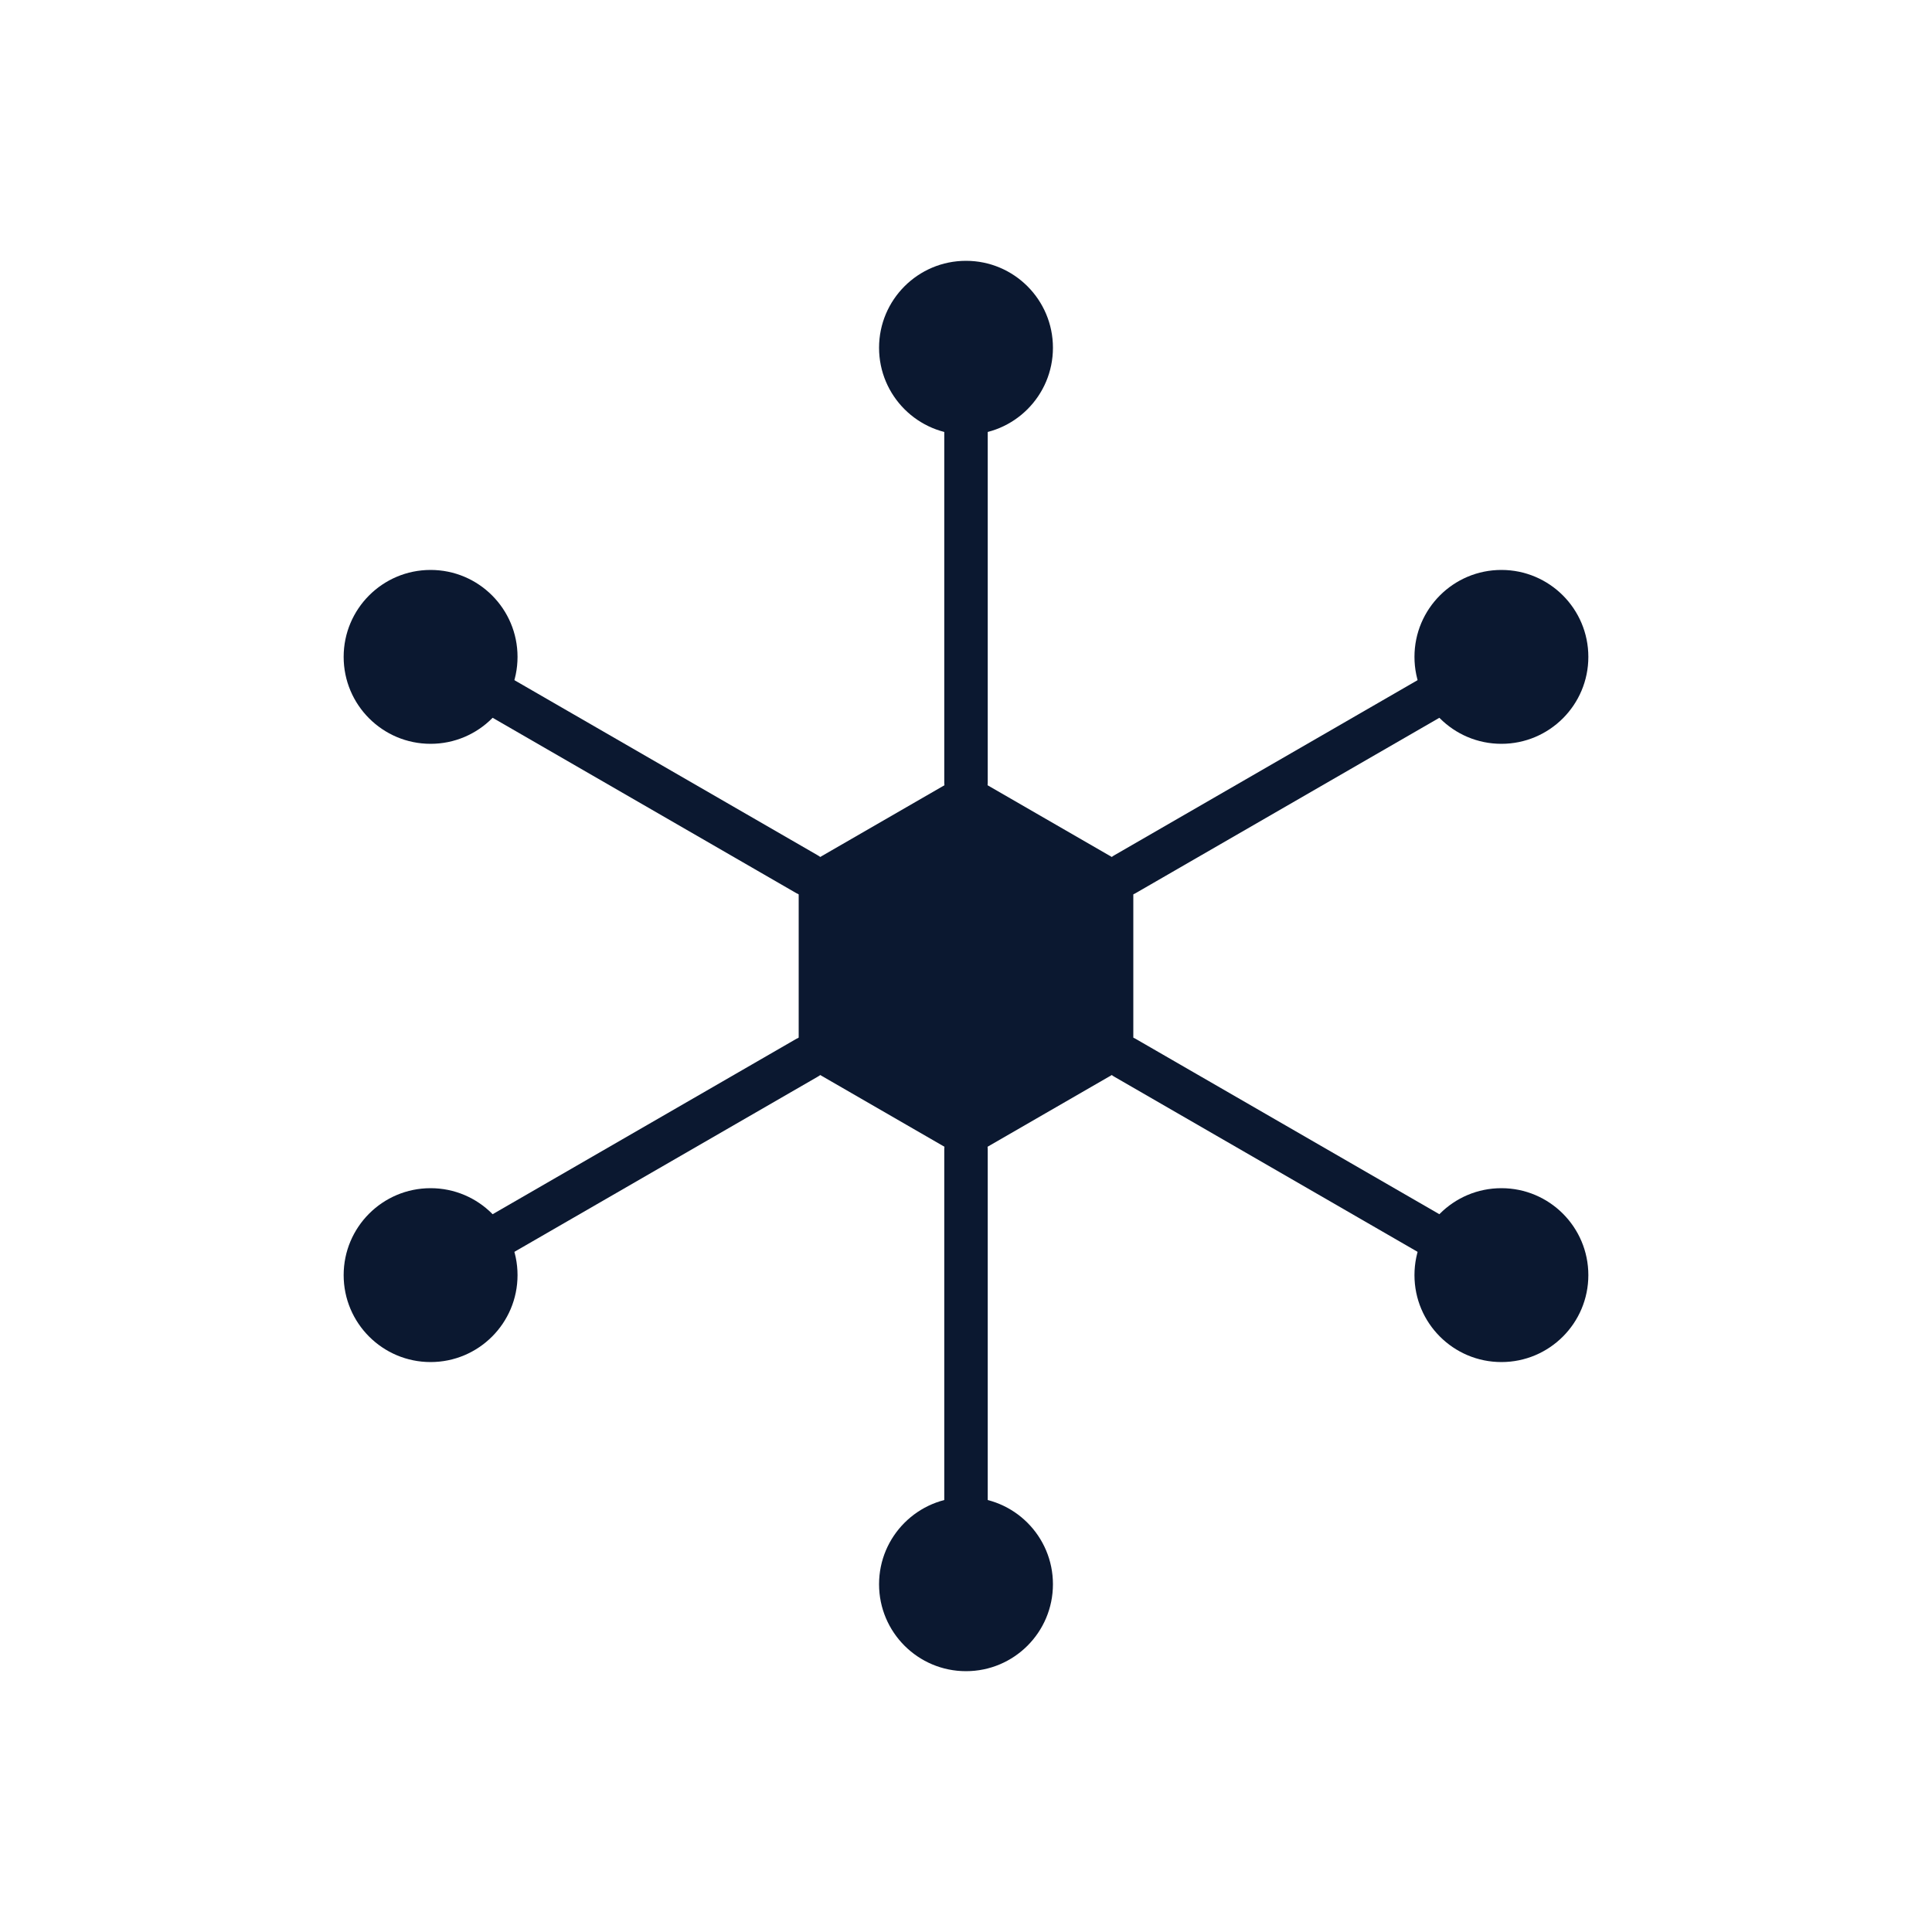
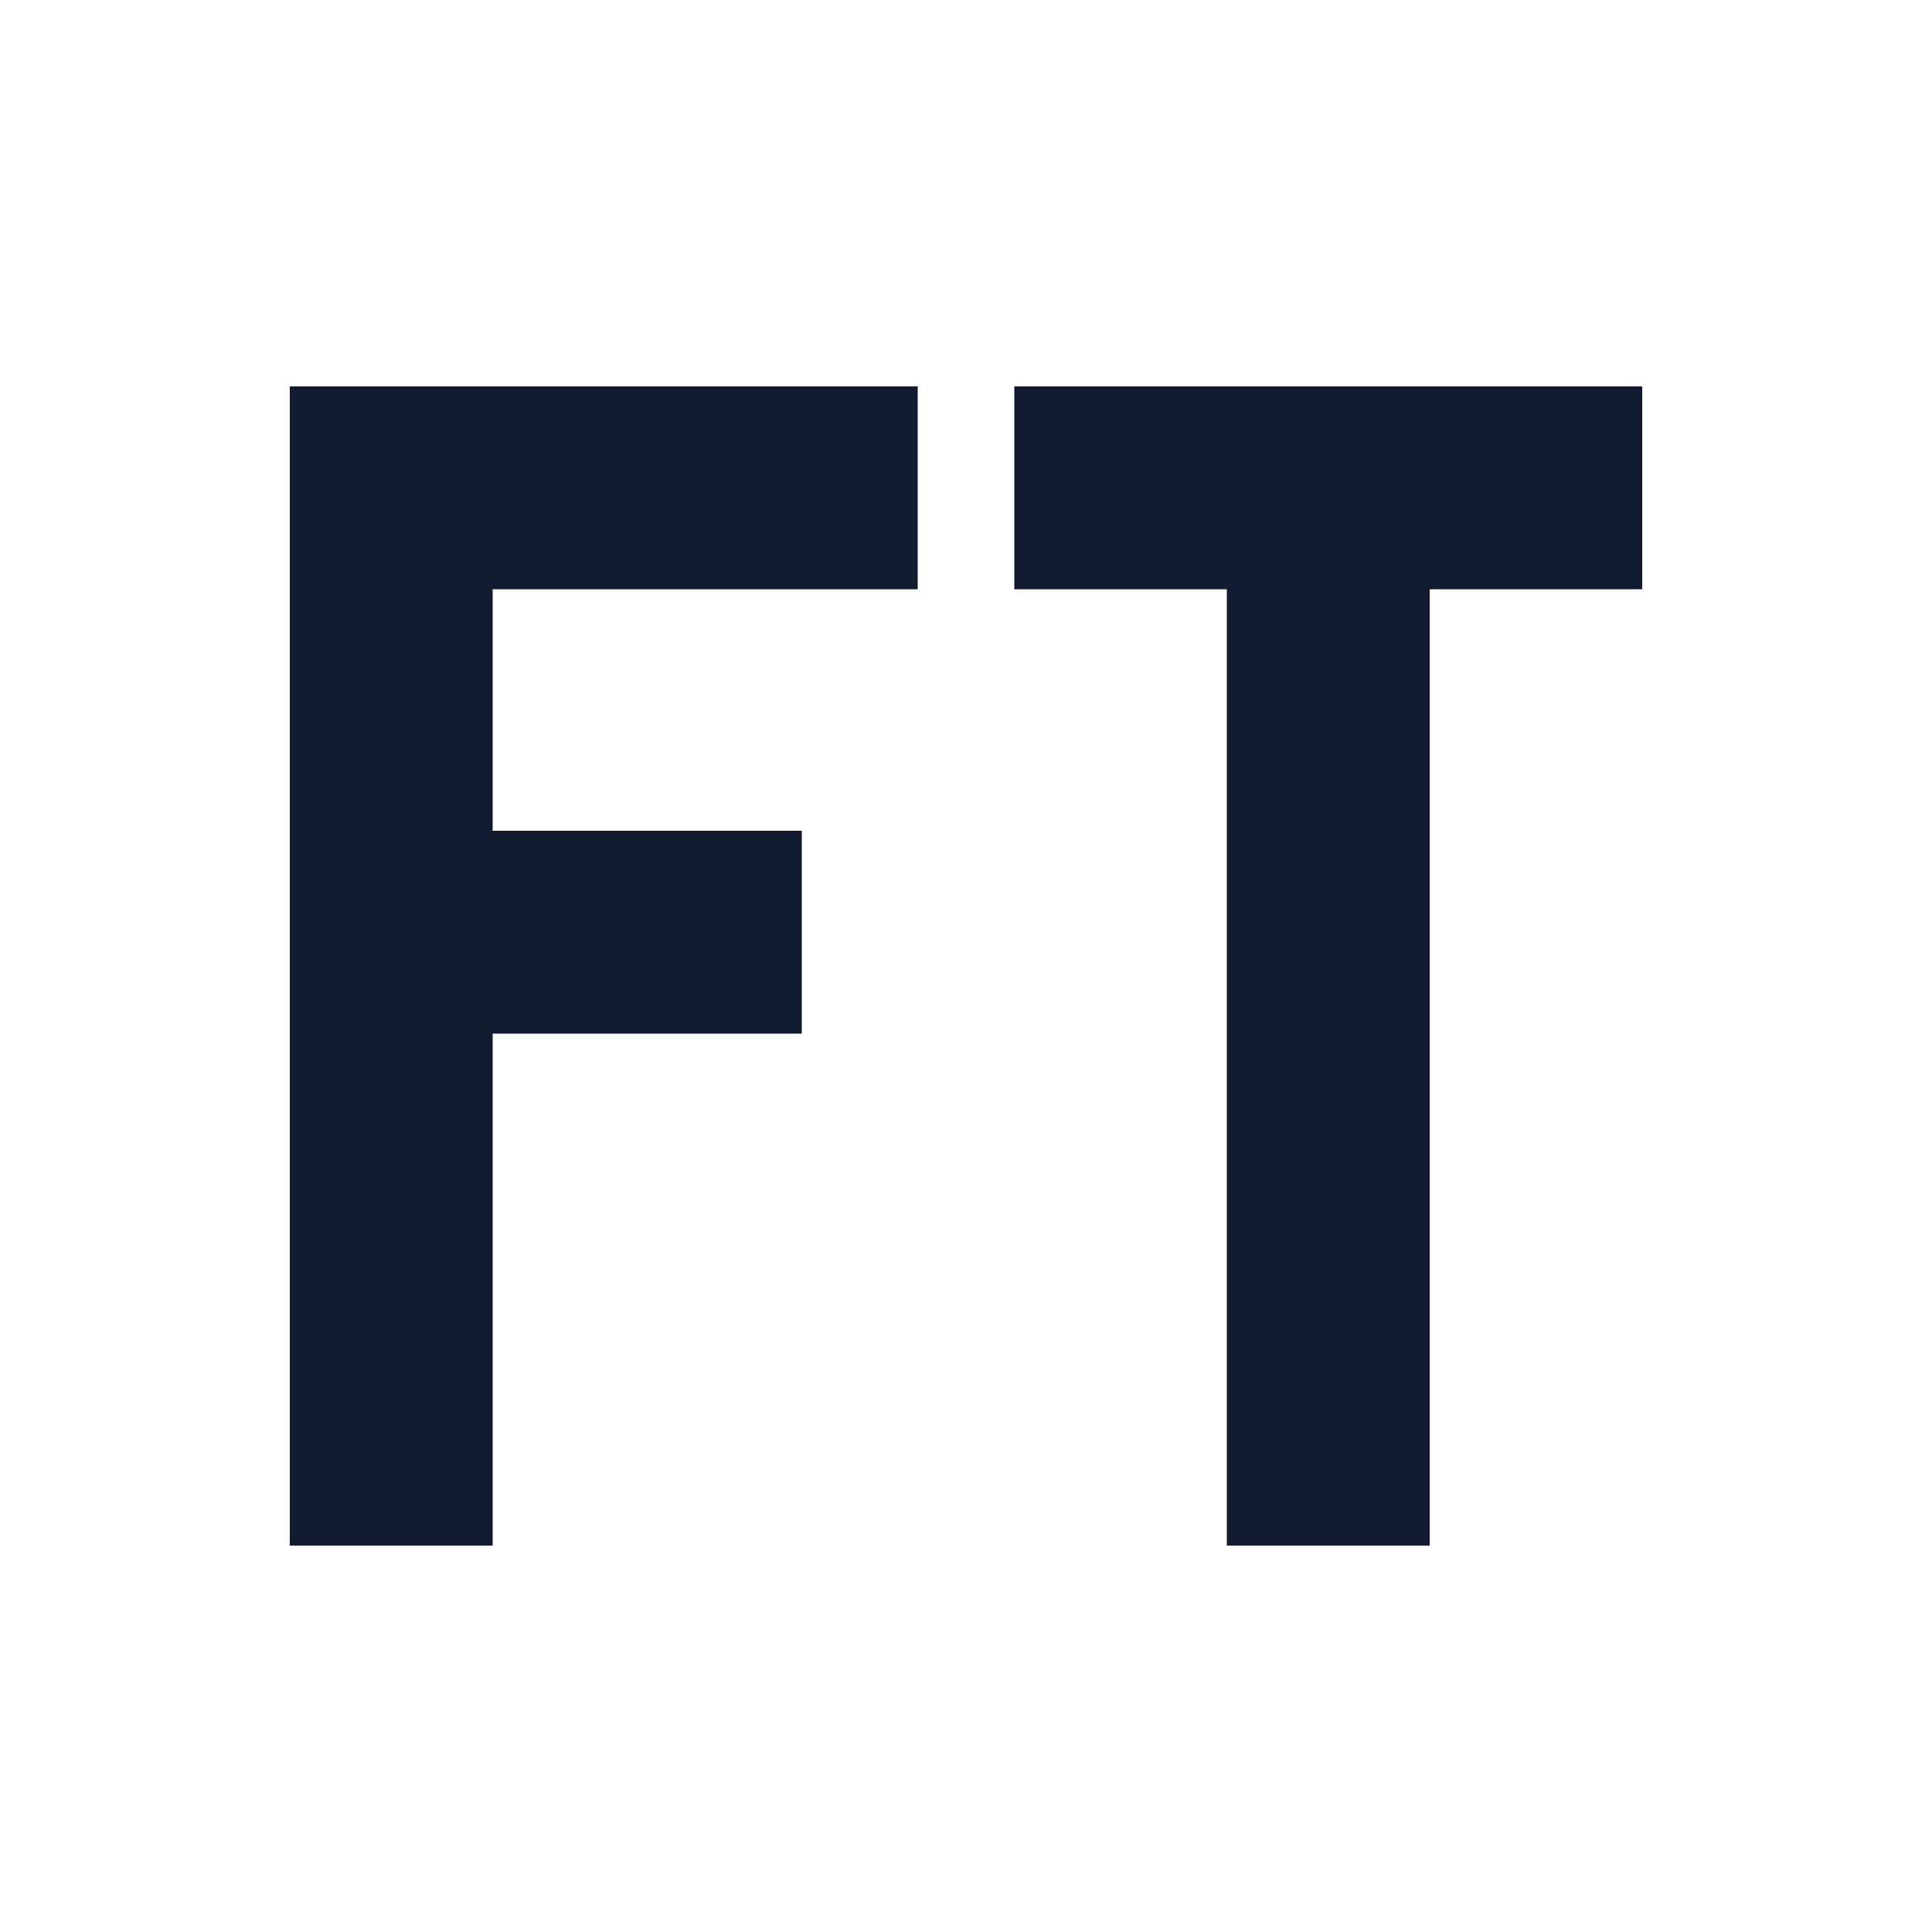
<svg xmlns="http://www.w3.org/2000/svg" width="32" height="32" viewBox="0 0 400 400">
-   <g fill="#0B1830" stroke="#0B1830">
-     <line x1="200.0" y1="162.0" x2="200.0" y2="88.0" stroke-width="9" stroke-linecap="round" />
-     <line x1="232.91" y1="181.0" x2="296.99" y2="144.0" stroke-width="9" stroke-linecap="round" />
-     <line x1="232.91" y1="219.0" x2="296.99" y2="256.0" stroke-width="9" stroke-linecap="round" />
-     <line x1="200.0" y1="238.0" x2="200.0" y2="312.0" stroke-width="9" stroke-linecap="round" />
-     <line x1="167.09" y1="219.0" x2="103.01" y2="256.0" stroke-width="9" stroke-linecap="round" />
-     <line x1="167.09" y1="181.0" x2="103.01" y2="144.0" stroke-width="9" stroke-linecap="round" />
-     <polygon points="200.0,160.0 234.64,180.0 234.64,220.0 200.0,240.0 165.36,220.0 165.36,180.0" stroke="none" />
-     <circle cx="200.0" cy="72.0" r="18" stroke="none" />
-     <circle cx="310.85" cy="136.0" r="18" stroke="none" />
-     <circle cx="310.85" cy="264.0" r="18" stroke="none" />
-     <circle cx="200.0" cy="328.0" r="18" stroke="none" />
-     <circle cx="89.15" cy="264.0" r="18" stroke="none" />
-     <circle cx="89.15" cy="136.0" r="18" stroke="none" />
+   <g fill="#101b30">
+     <rect x="60" y="80" width="42" height="240" />
+     <rect x="60" y="80" width="130" height="42" />
+     <rect x="60" y="172" width="106" height="42" />
+     <rect x="210" y="80" width="130" height="42" />
+     <rect x="254" y="80" width="42" height="240" />
  </g>
</svg>
